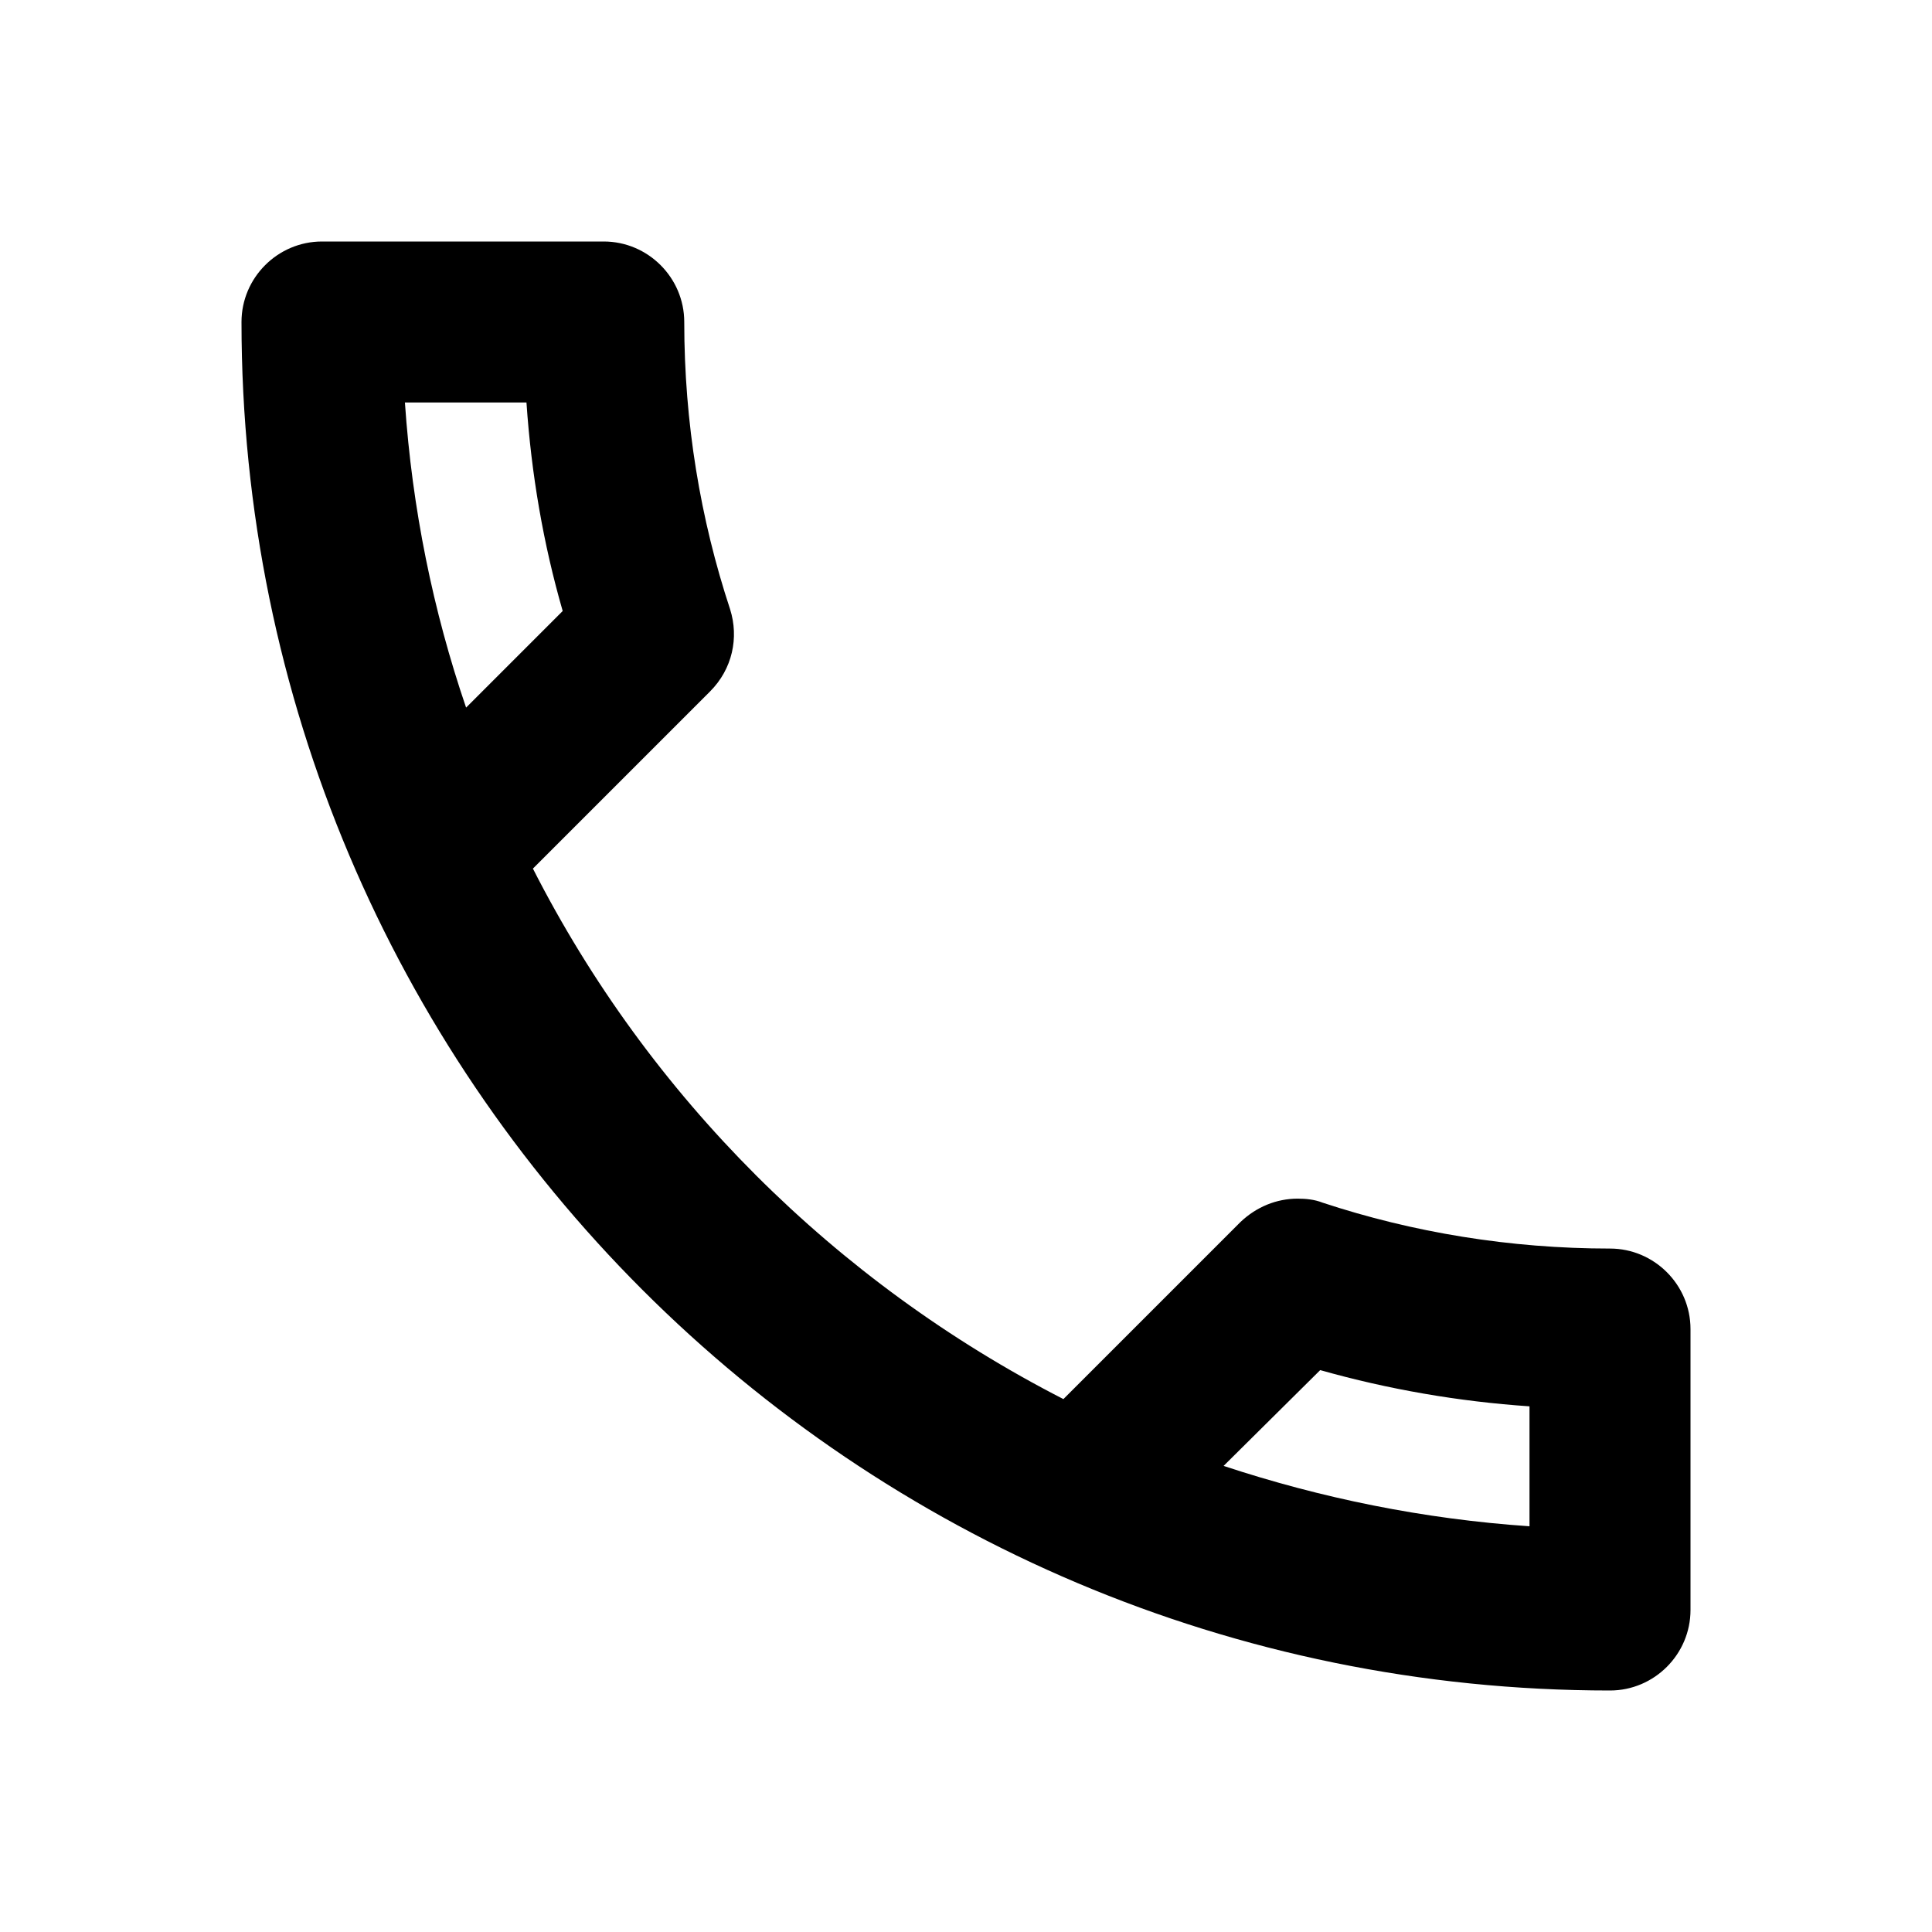
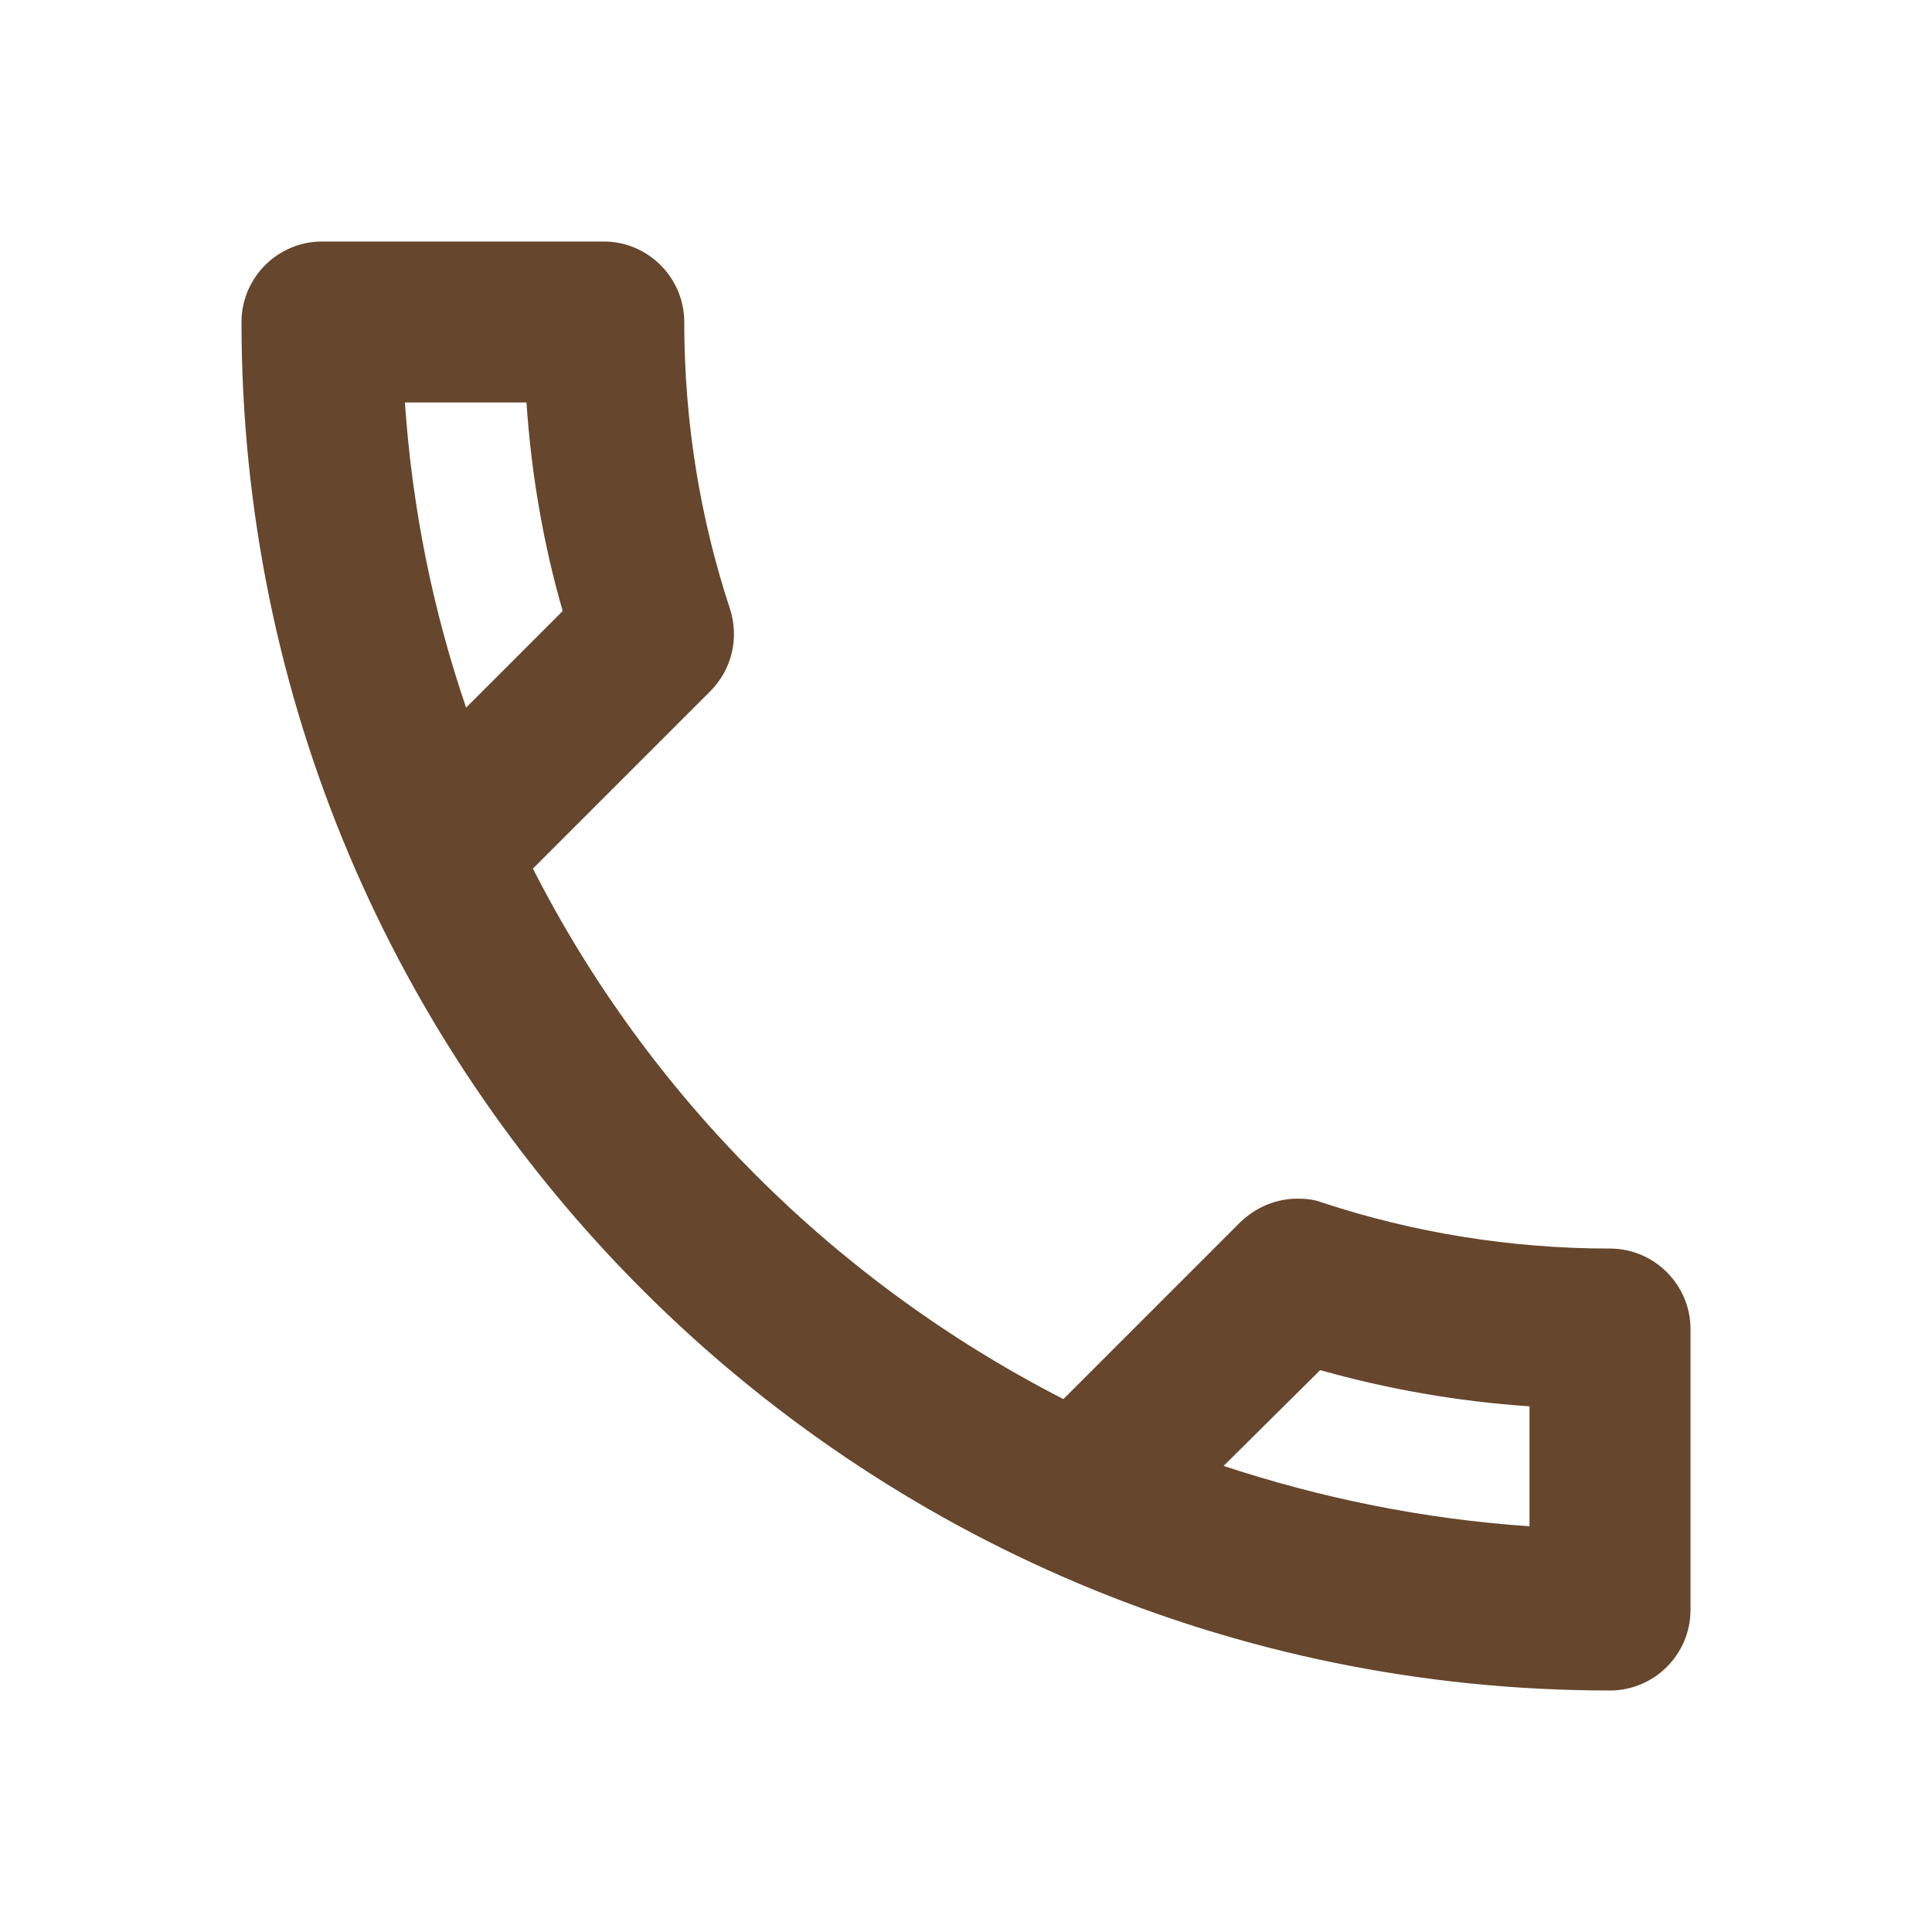
- <svg xmlns="http://www.w3.org/2000/svg" height="24px" viewBox="0 0 24 24" width="24px" fill="#000000">
+ <svg xmlns="http://www.w3.org/2000/svg" height="24px" viewBox="0 0 24 24" width="24px" fill="#66462C">
  <path d="M0 0h24v24H0V0z" fill="none" />
  <path d="M6.54 5c.06.89.21 1.76.45 2.59l-1.2 1.2c-.41-1.2-.67-2.47-.76-3.79h1.51m9.86 12.02c.85.24 1.72.39 2.6.45v1.49c-1.32-.09-2.59-.35-3.8-.75l1.2-1.19M7.5 3H4c-.55 0-1 .45-1 1 0 9.39 7.61 17 17 17 .55 0 1-.45 1-1v-3.49c0-.55-.45-1-1-1-1.24 0-2.45-.2-3.57-.57-.1-.04-.21-.05-.31-.05-.26 0-.51.1-.71.29l-2.2 2.2c-2.83-1.45-5.15-3.76-6.59-6.59l2.2-2.2c.28-.28.36-.67.25-1.02C8.7 6.45 8.5 5.25 8.5 4c0-.55-.45-1-1-1z" />
</svg>
